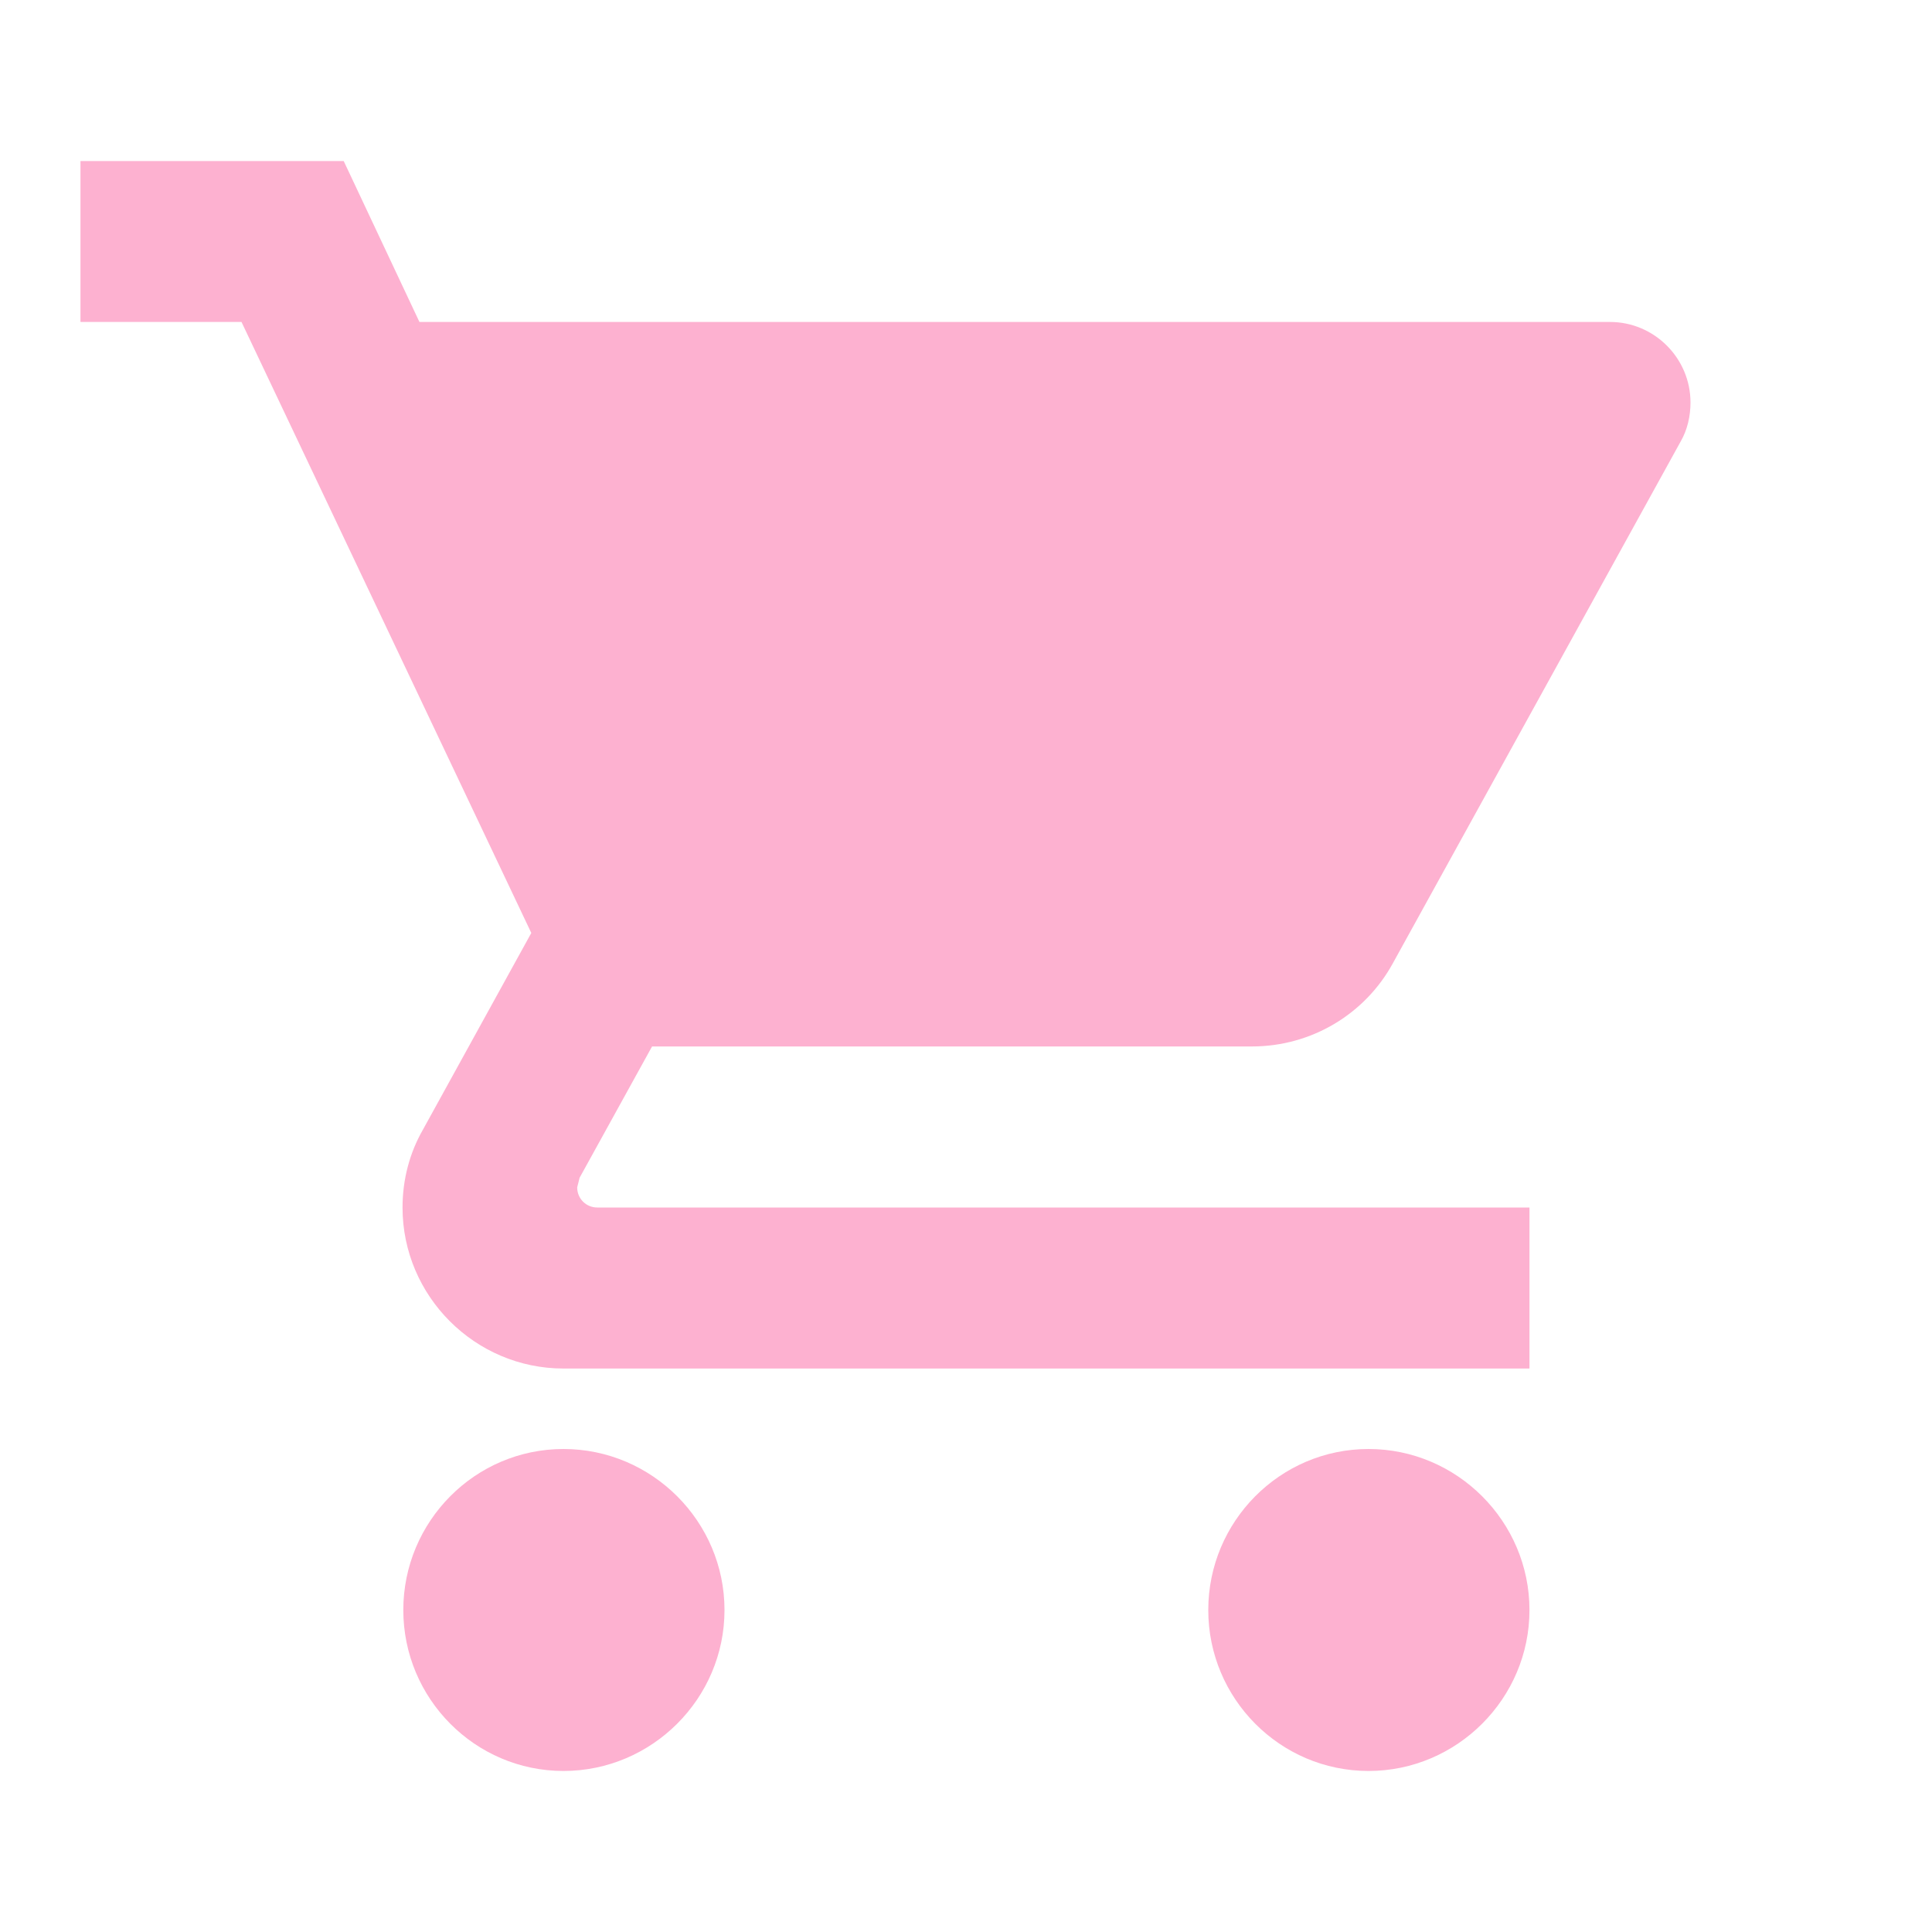
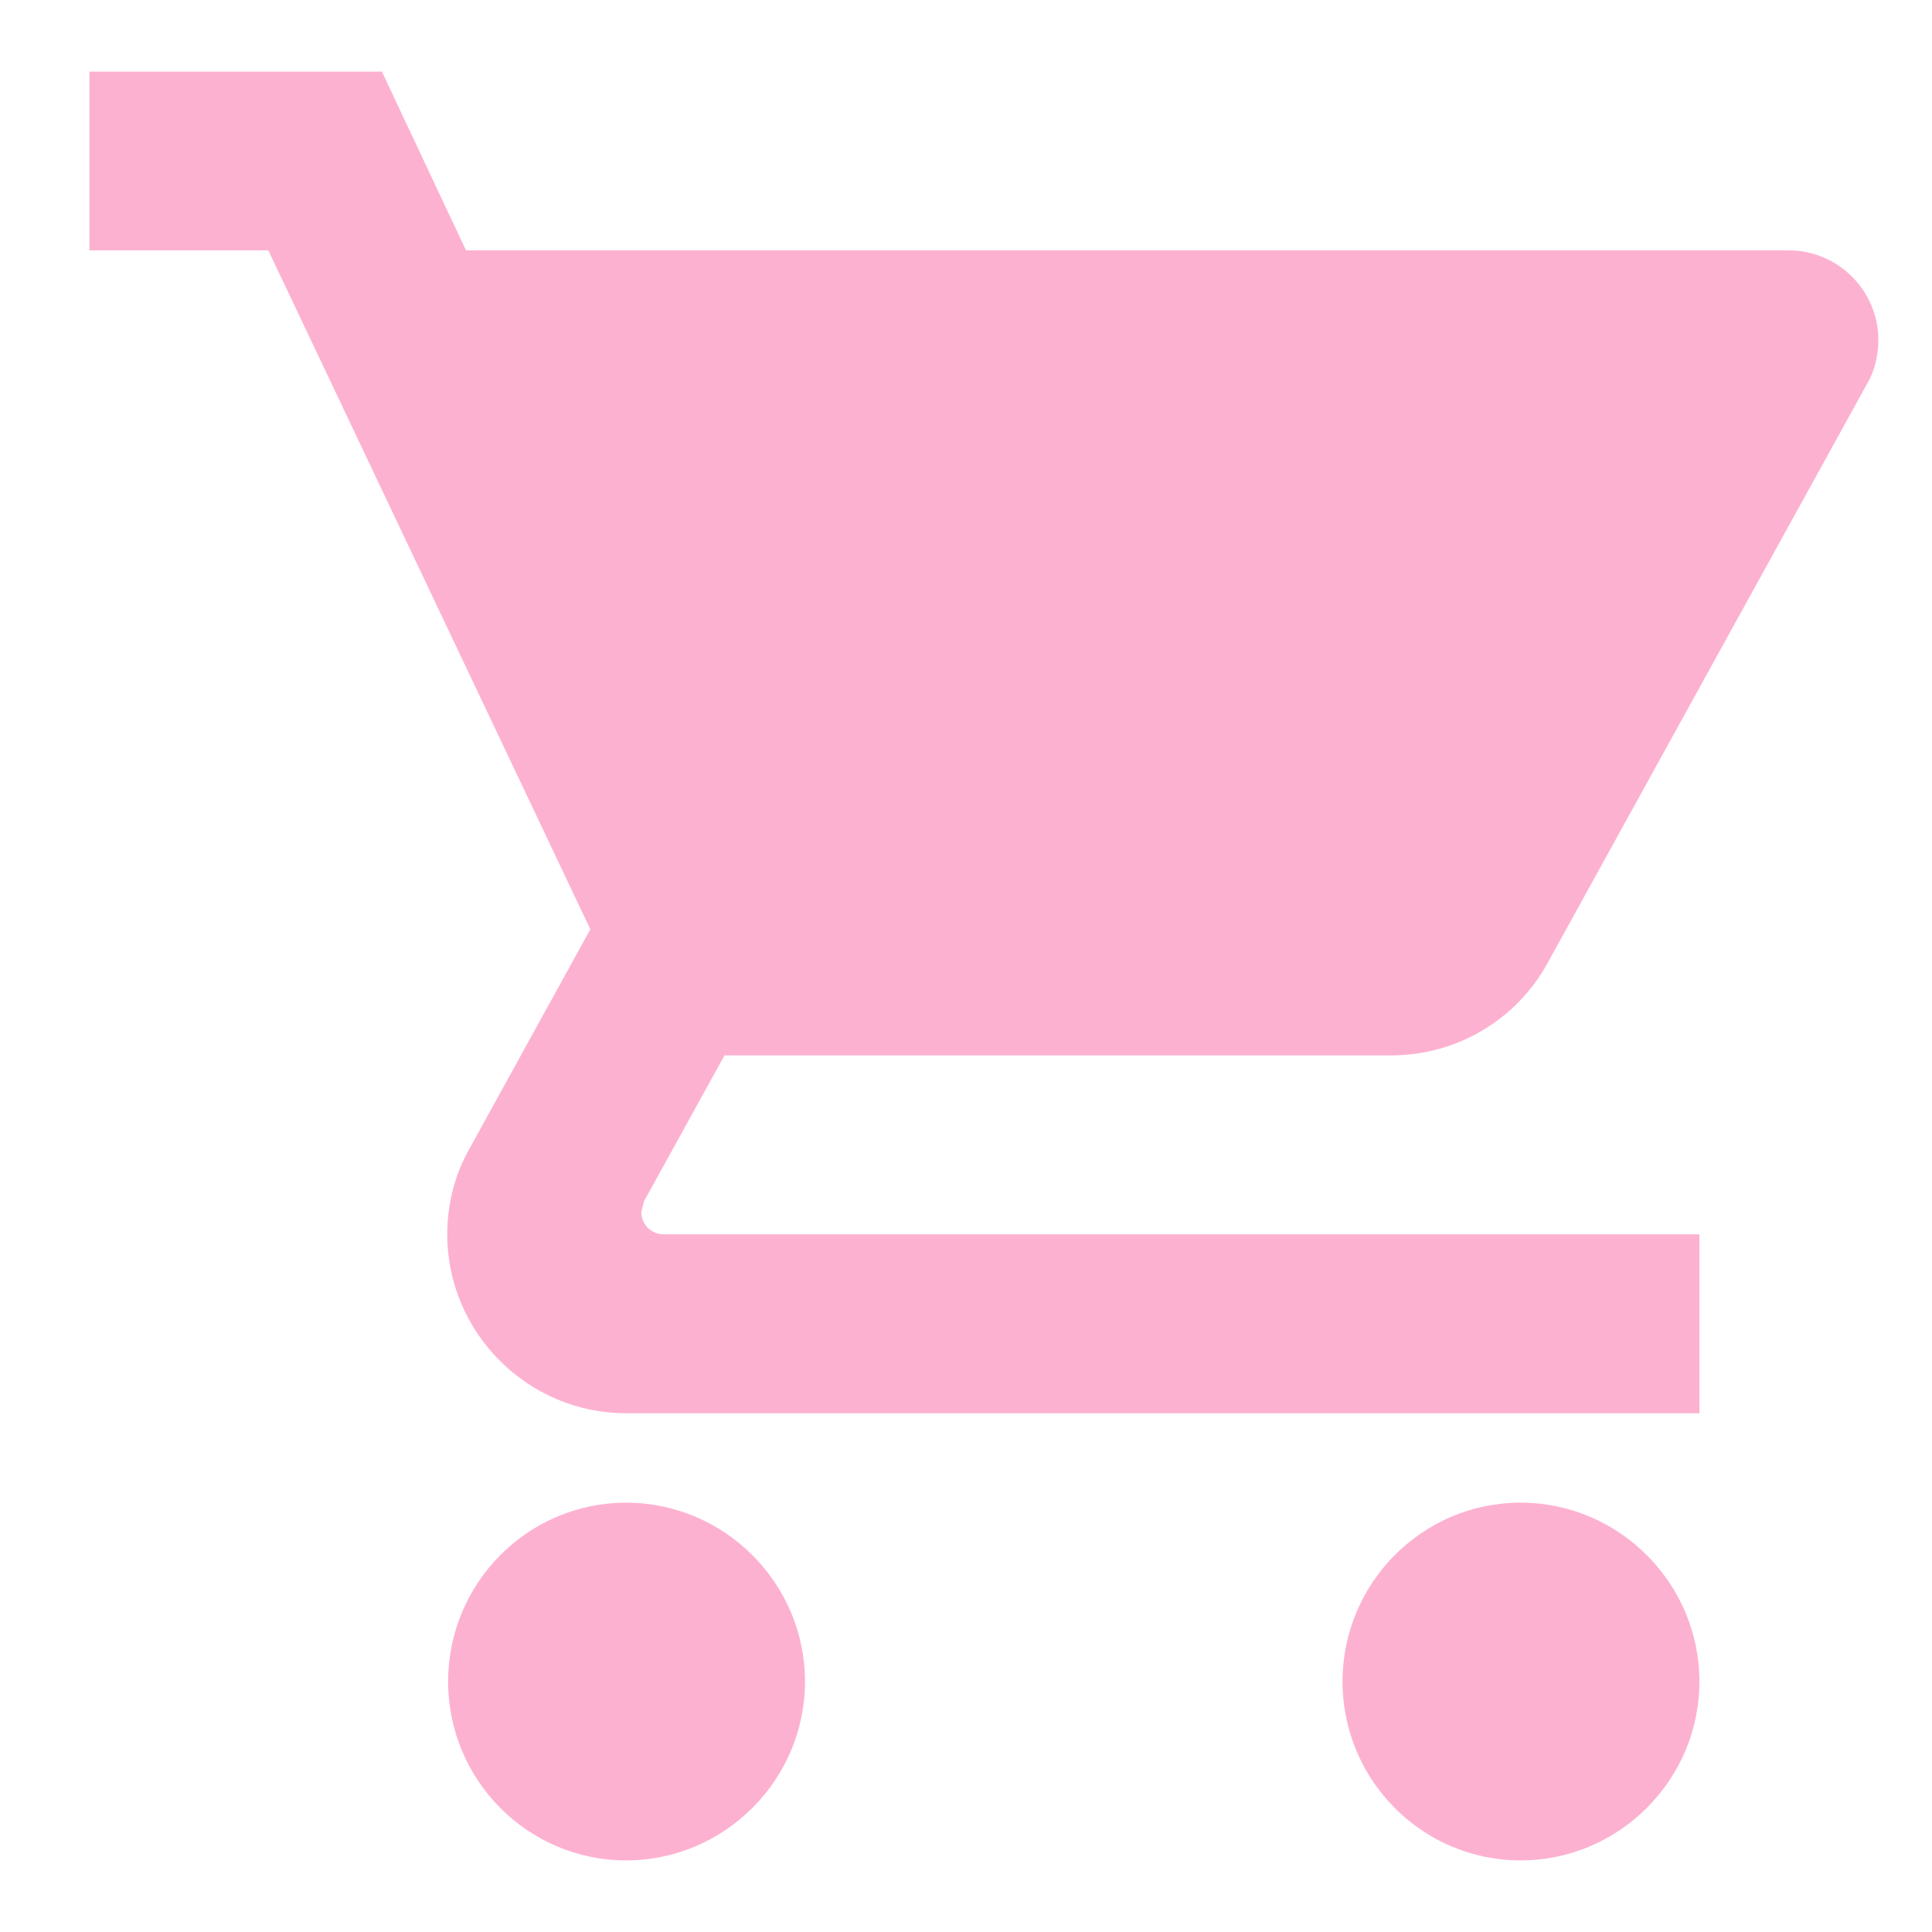
- <svg xmlns="http://www.w3.org/2000/svg" width="20" height="20" viewBox="0 0 20 20" fill="none">
-   <path d="M5.833 15C4.917 15 4.175 15.75 4.175 16.667C4.175 17.583 4.917 18.333 5.833 18.333C6.75 18.333 7.5 17.583 7.5 16.667C7.5 15.75 6.75 15 5.833 15ZM0.833 1.667V3.333H2.5L5.5 9.658L4.375 11.7C4.242 11.933 4.167 12.208 4.167 12.5C4.167 13.417 4.917 14.167 5.833 14.167H15.833V12.5H6.183C6.067 12.5 5.975 12.408 5.975 12.292L6 12.192L6.75 10.833H12.958C13.583 10.833 14.133 10.492 14.417 9.975L17.4 4.567C17.467 4.45 17.5 4.308 17.5 4.167C17.5 3.708 17.125 3.333 16.667 3.333H4.342L3.558 1.667H0.833ZM14.167 15C13.25 15 12.508 15.75 12.508 16.667C12.508 17.583 13.25 18.333 14.167 18.333C15.083 18.333 15.833 17.583 15.833 16.667C15.833 15.75 15.083 15 14.167 15Z" fill="#FDB1D0" />
+ <svg xmlns="http://www.w3.org/2000/svg" width="18" height="18" viewBox="0 0 18 18" fill="none">
+   <path d="M5.833 14C4.917 14 4.175 14.75 4.175 15.667C4.175 16.583 4.917 17.333 5.833 17.333C6.75 17.333 7.5 16.583 7.5 15.667C7.5 14.75 6.75 14 5.833 14ZM0.833 0.667V2.333H2.5L5.5 8.658L4.375 10.7C4.242 10.933 4.167 11.208 4.167 11.5C4.167 12.417 4.917 13.167 5.833 13.167H15.833V11.5H6.183C6.067 11.5 5.975 11.408 5.975 11.292L6 11.192L6.75 9.833H12.958C13.583 9.833 14.133 9.492 14.417 8.975L17.4 3.567C17.467 3.45 17.5 3.308 17.5 3.167C17.5 2.708 17.125 2.333 16.667 2.333H4.342L3.558 0.667H0.833ZM14.167 14C13.25 14 12.508 14.75 12.508 15.667C12.508 16.583 13.25 17.333 14.167 17.333C15.083 17.333 15.833 16.583 15.833 15.667C15.833 14.75 15.083 14 14.167 14Z" fill="#FDB1D0" />
</svg>
